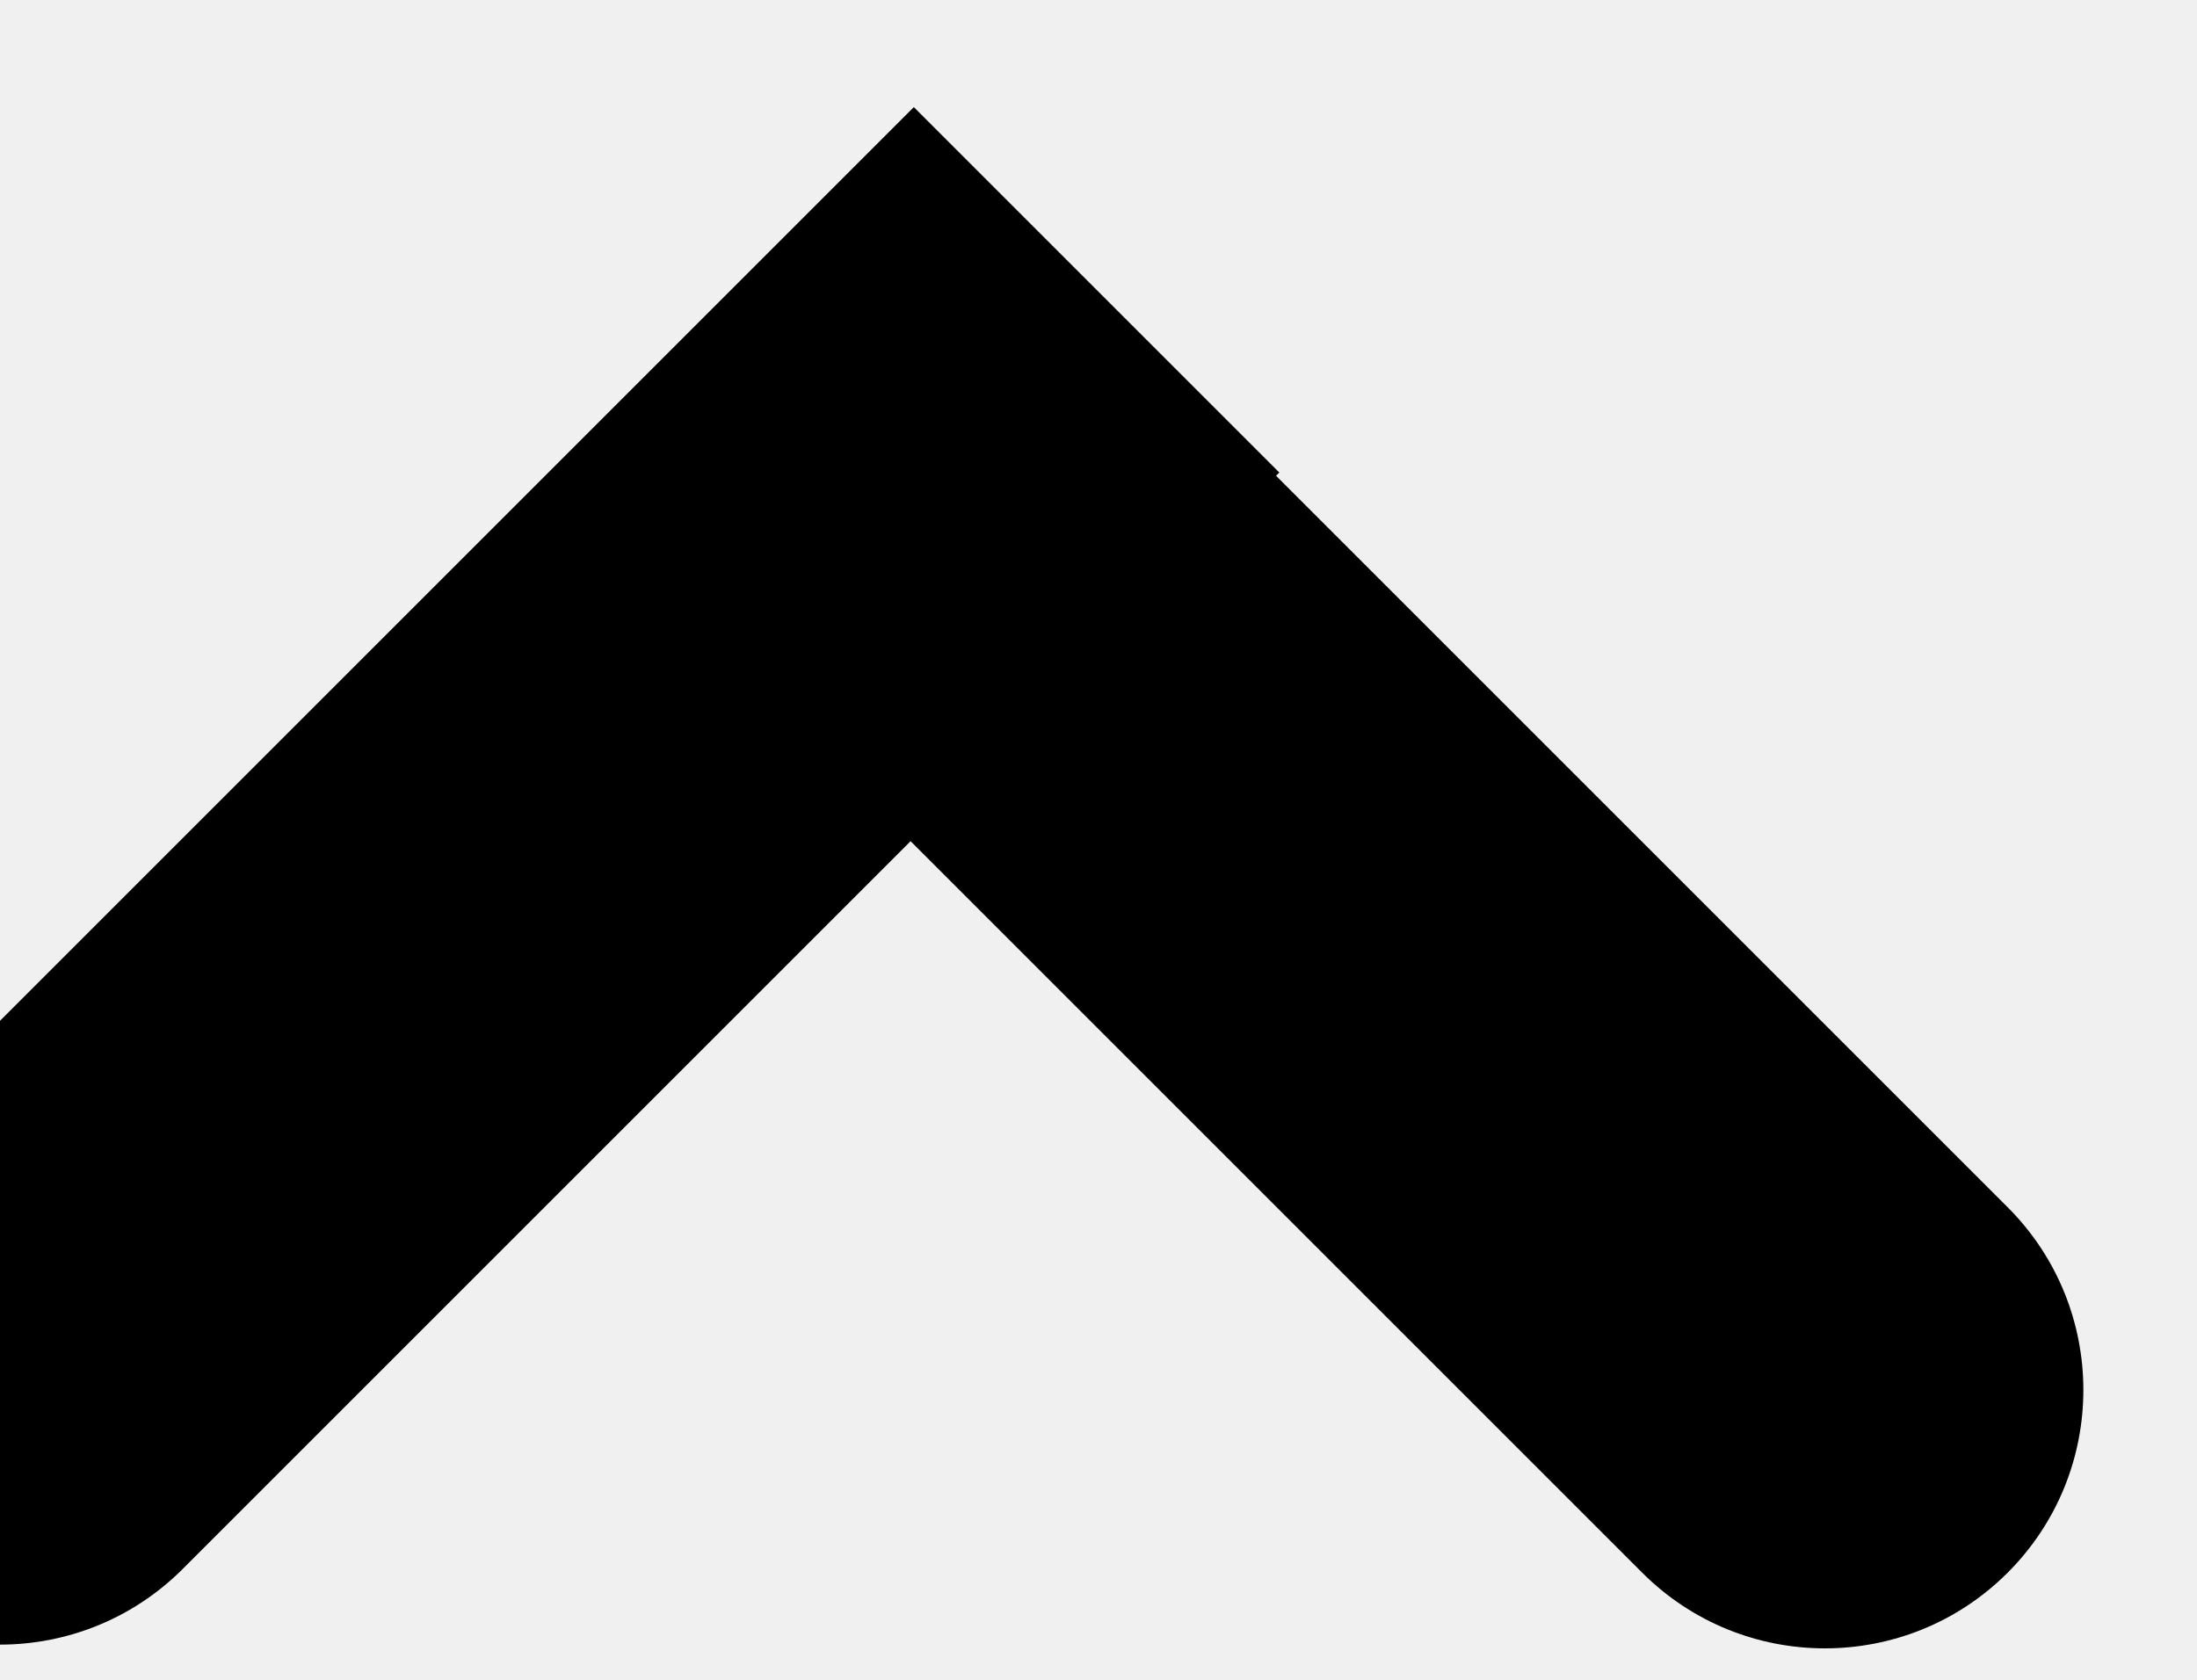
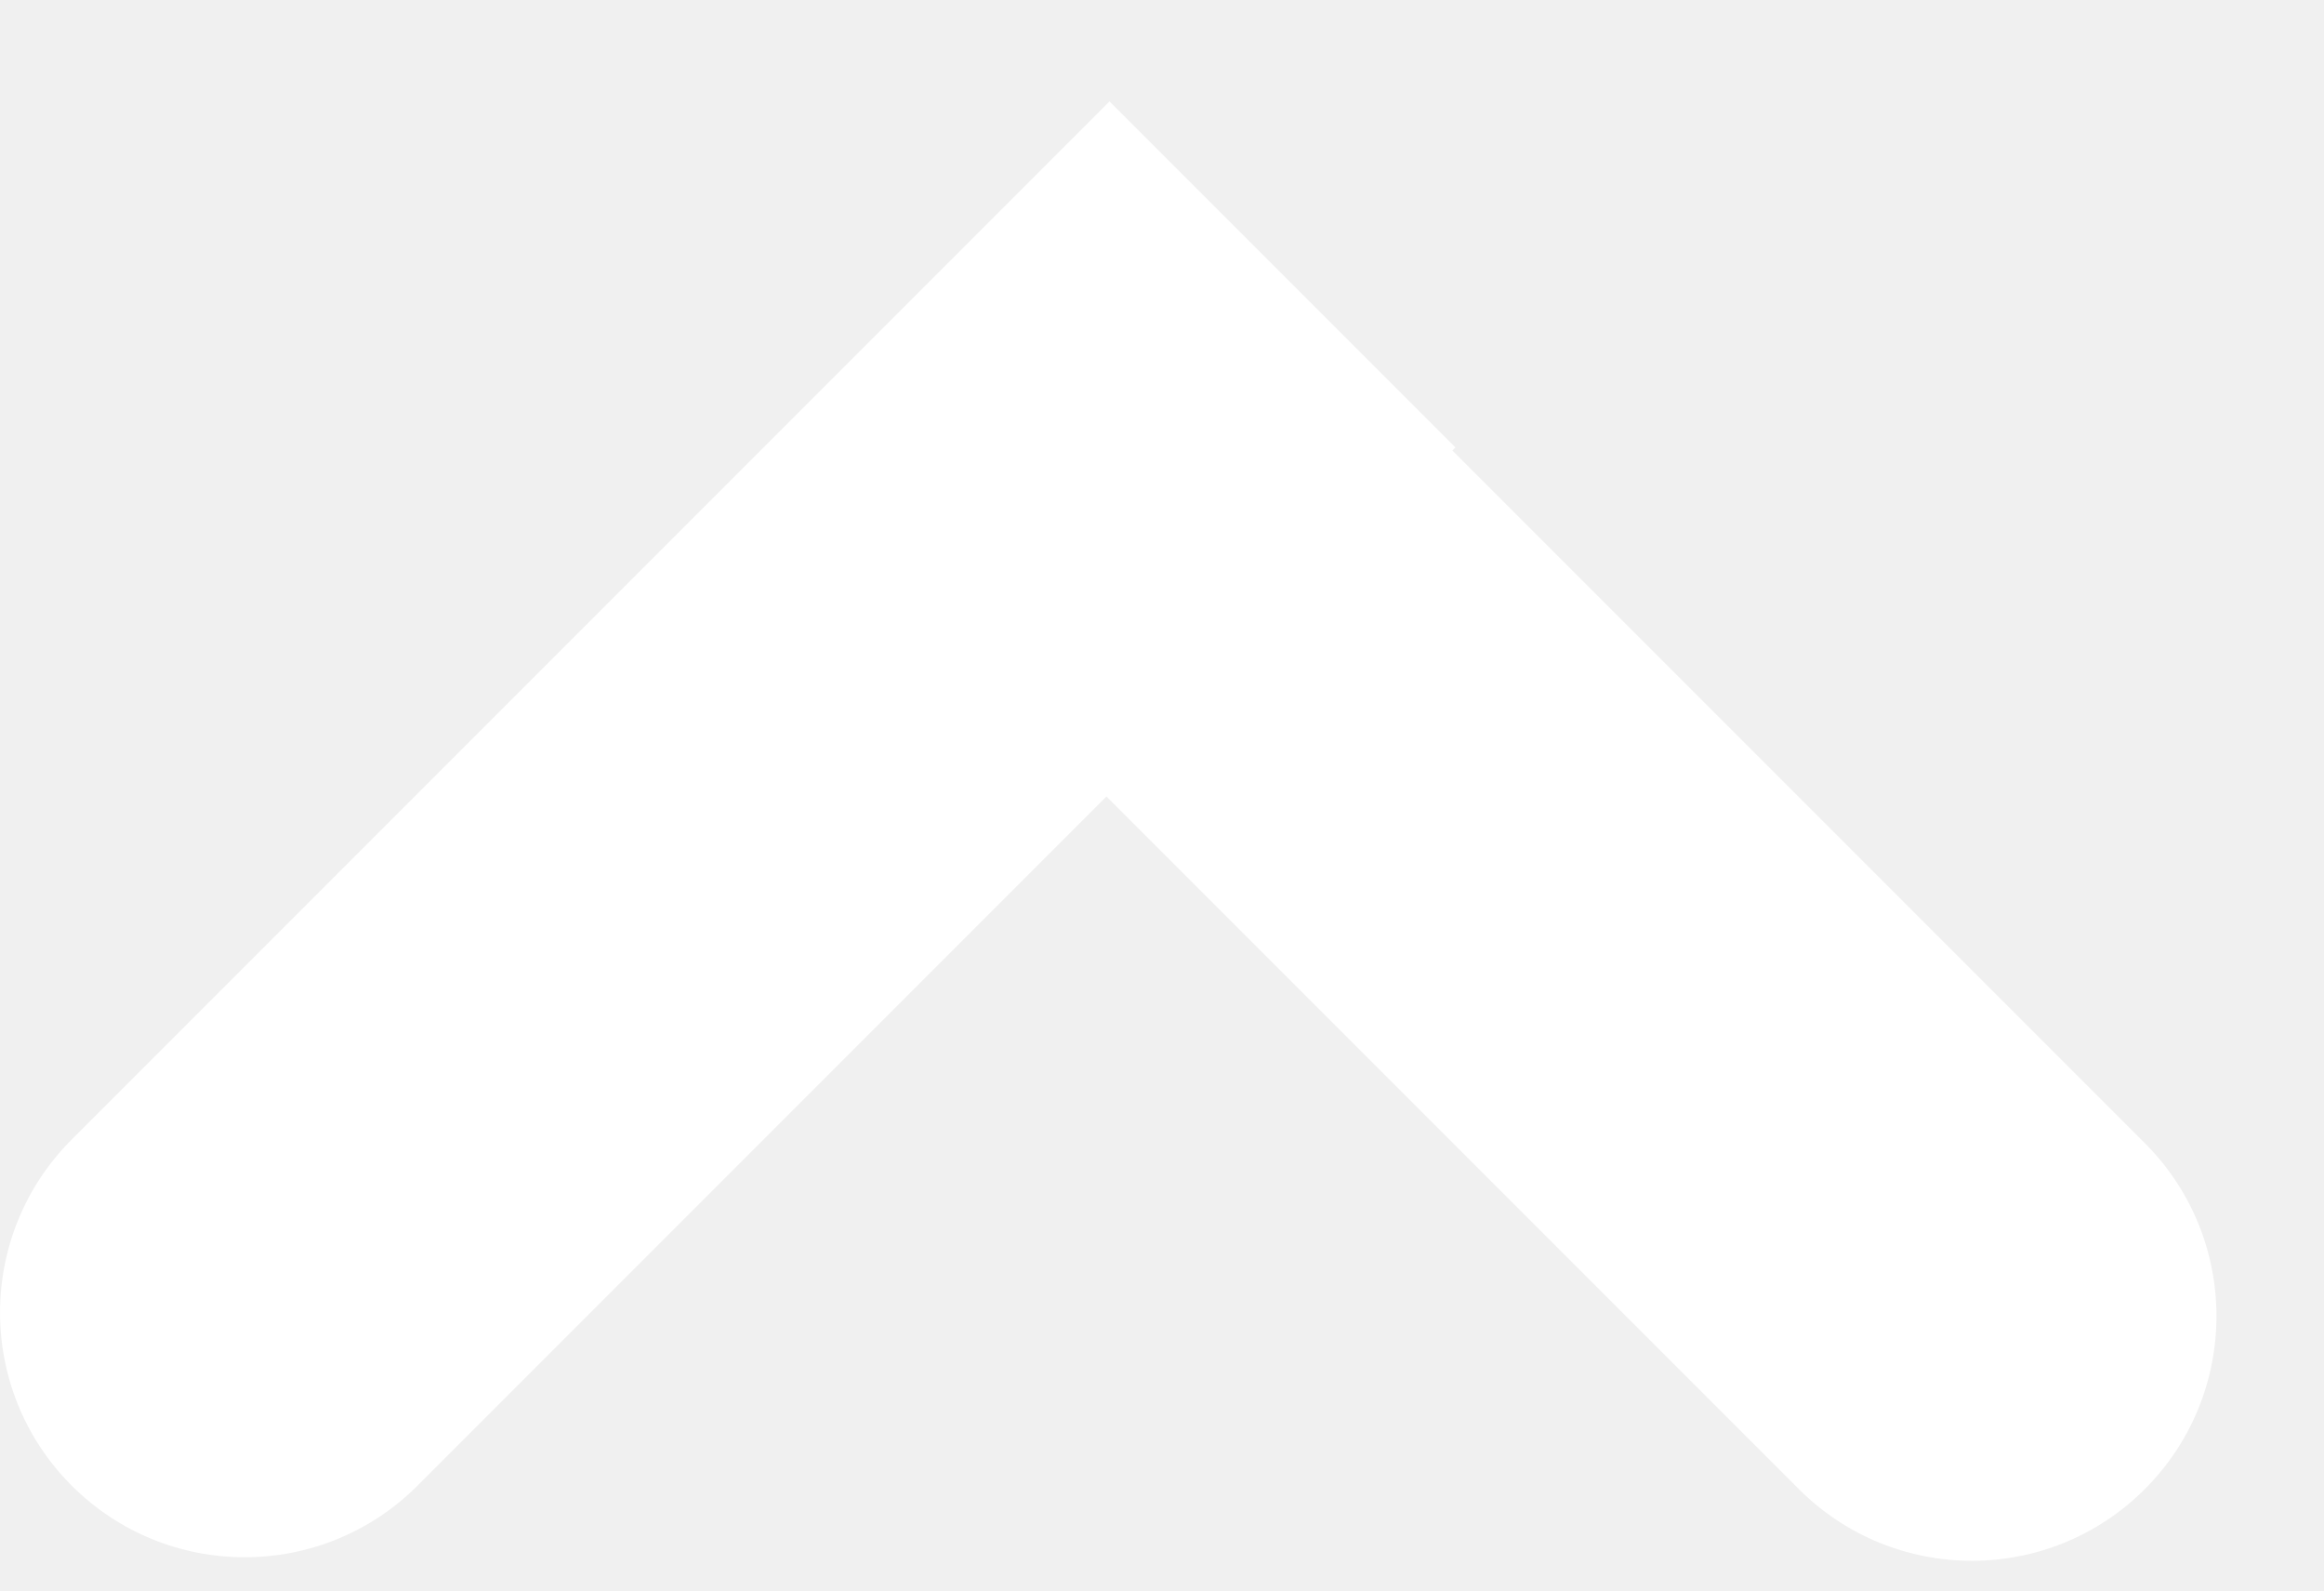
- <svg xmlns="http://www.w3.org/2000/svg" width="17" height="13" viewBox="0 0 17 13" fill="none">
-   <path d="M12.707 12.171C13.488 12.952 14.754 12.952 15.535 12.171C16.316 11.39 16.316 10.124 15.535 9.343L12.707 12.171ZM15.535 9.343L7.05 0.858L4.222 3.686L12.707 12.171L15.535 9.343Z" fill="black" />
-   <path d="M-1.414 9.314C-2.195 10.095 -2.195 11.361 -1.414 12.142C-0.633 12.923 0.633 12.923 1.414 12.142L-1.414 9.314ZM7.071 0.829L-1.414 9.314L1.414 12.142L9.899 3.657L7.071 0.829Z" fill="black" />
+ <svg xmlns="http://www.w3.org/2000/svg" width="19" height="13" viewBox="0 0 19 13" fill="none">
+   <path d="M14.707 12.171C15.488 12.952 16.754 12.952 17.535 12.171C18.316 11.39 18.316 10.124 17.535 9.343L14.707 12.171ZM17.535 9.343L9.05 0.858L6.222 3.686L14.707 12.171L17.535 9.343Z" fill="white" />
+   <path d="M0.586 9.314C-0.195 10.095 -0.195 11.361 0.586 12.142C1.367 12.923 2.633 12.923 3.414 12.142L0.586 9.314ZM9.071 0.829L0.586 9.314L3.414 12.142L11.899 3.657L9.071 0.829Z" fill="white" />
</svg>
